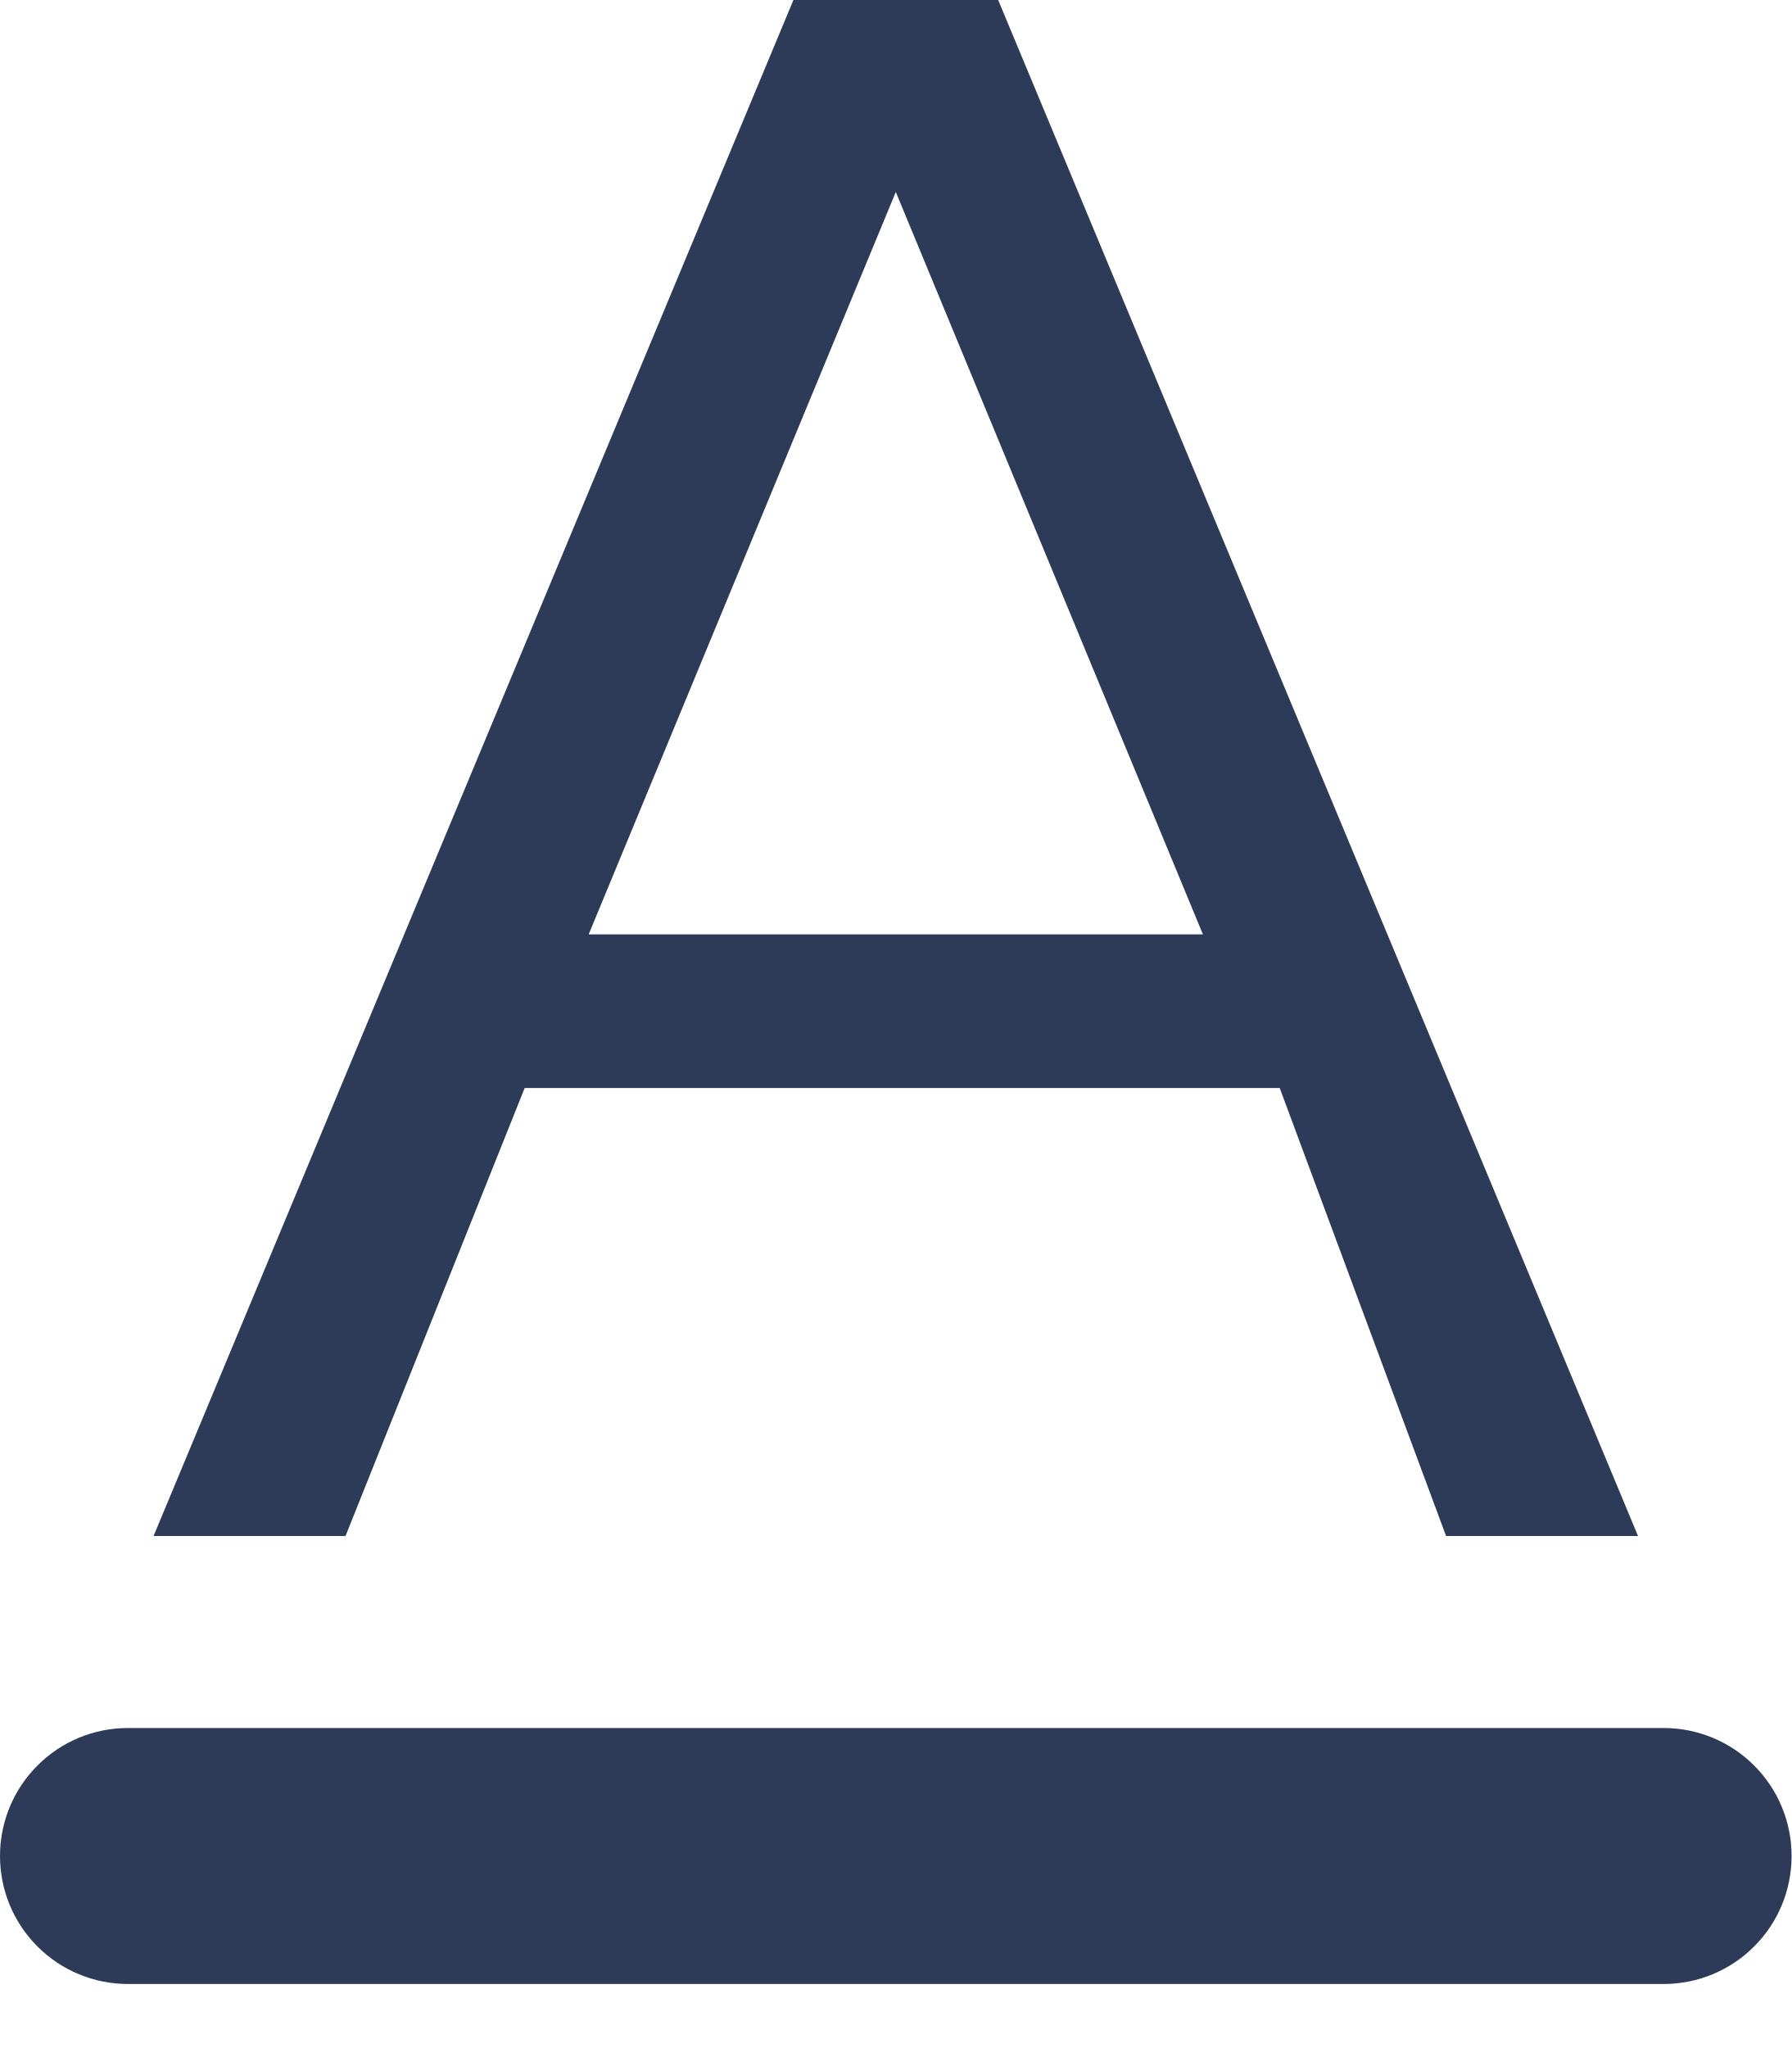
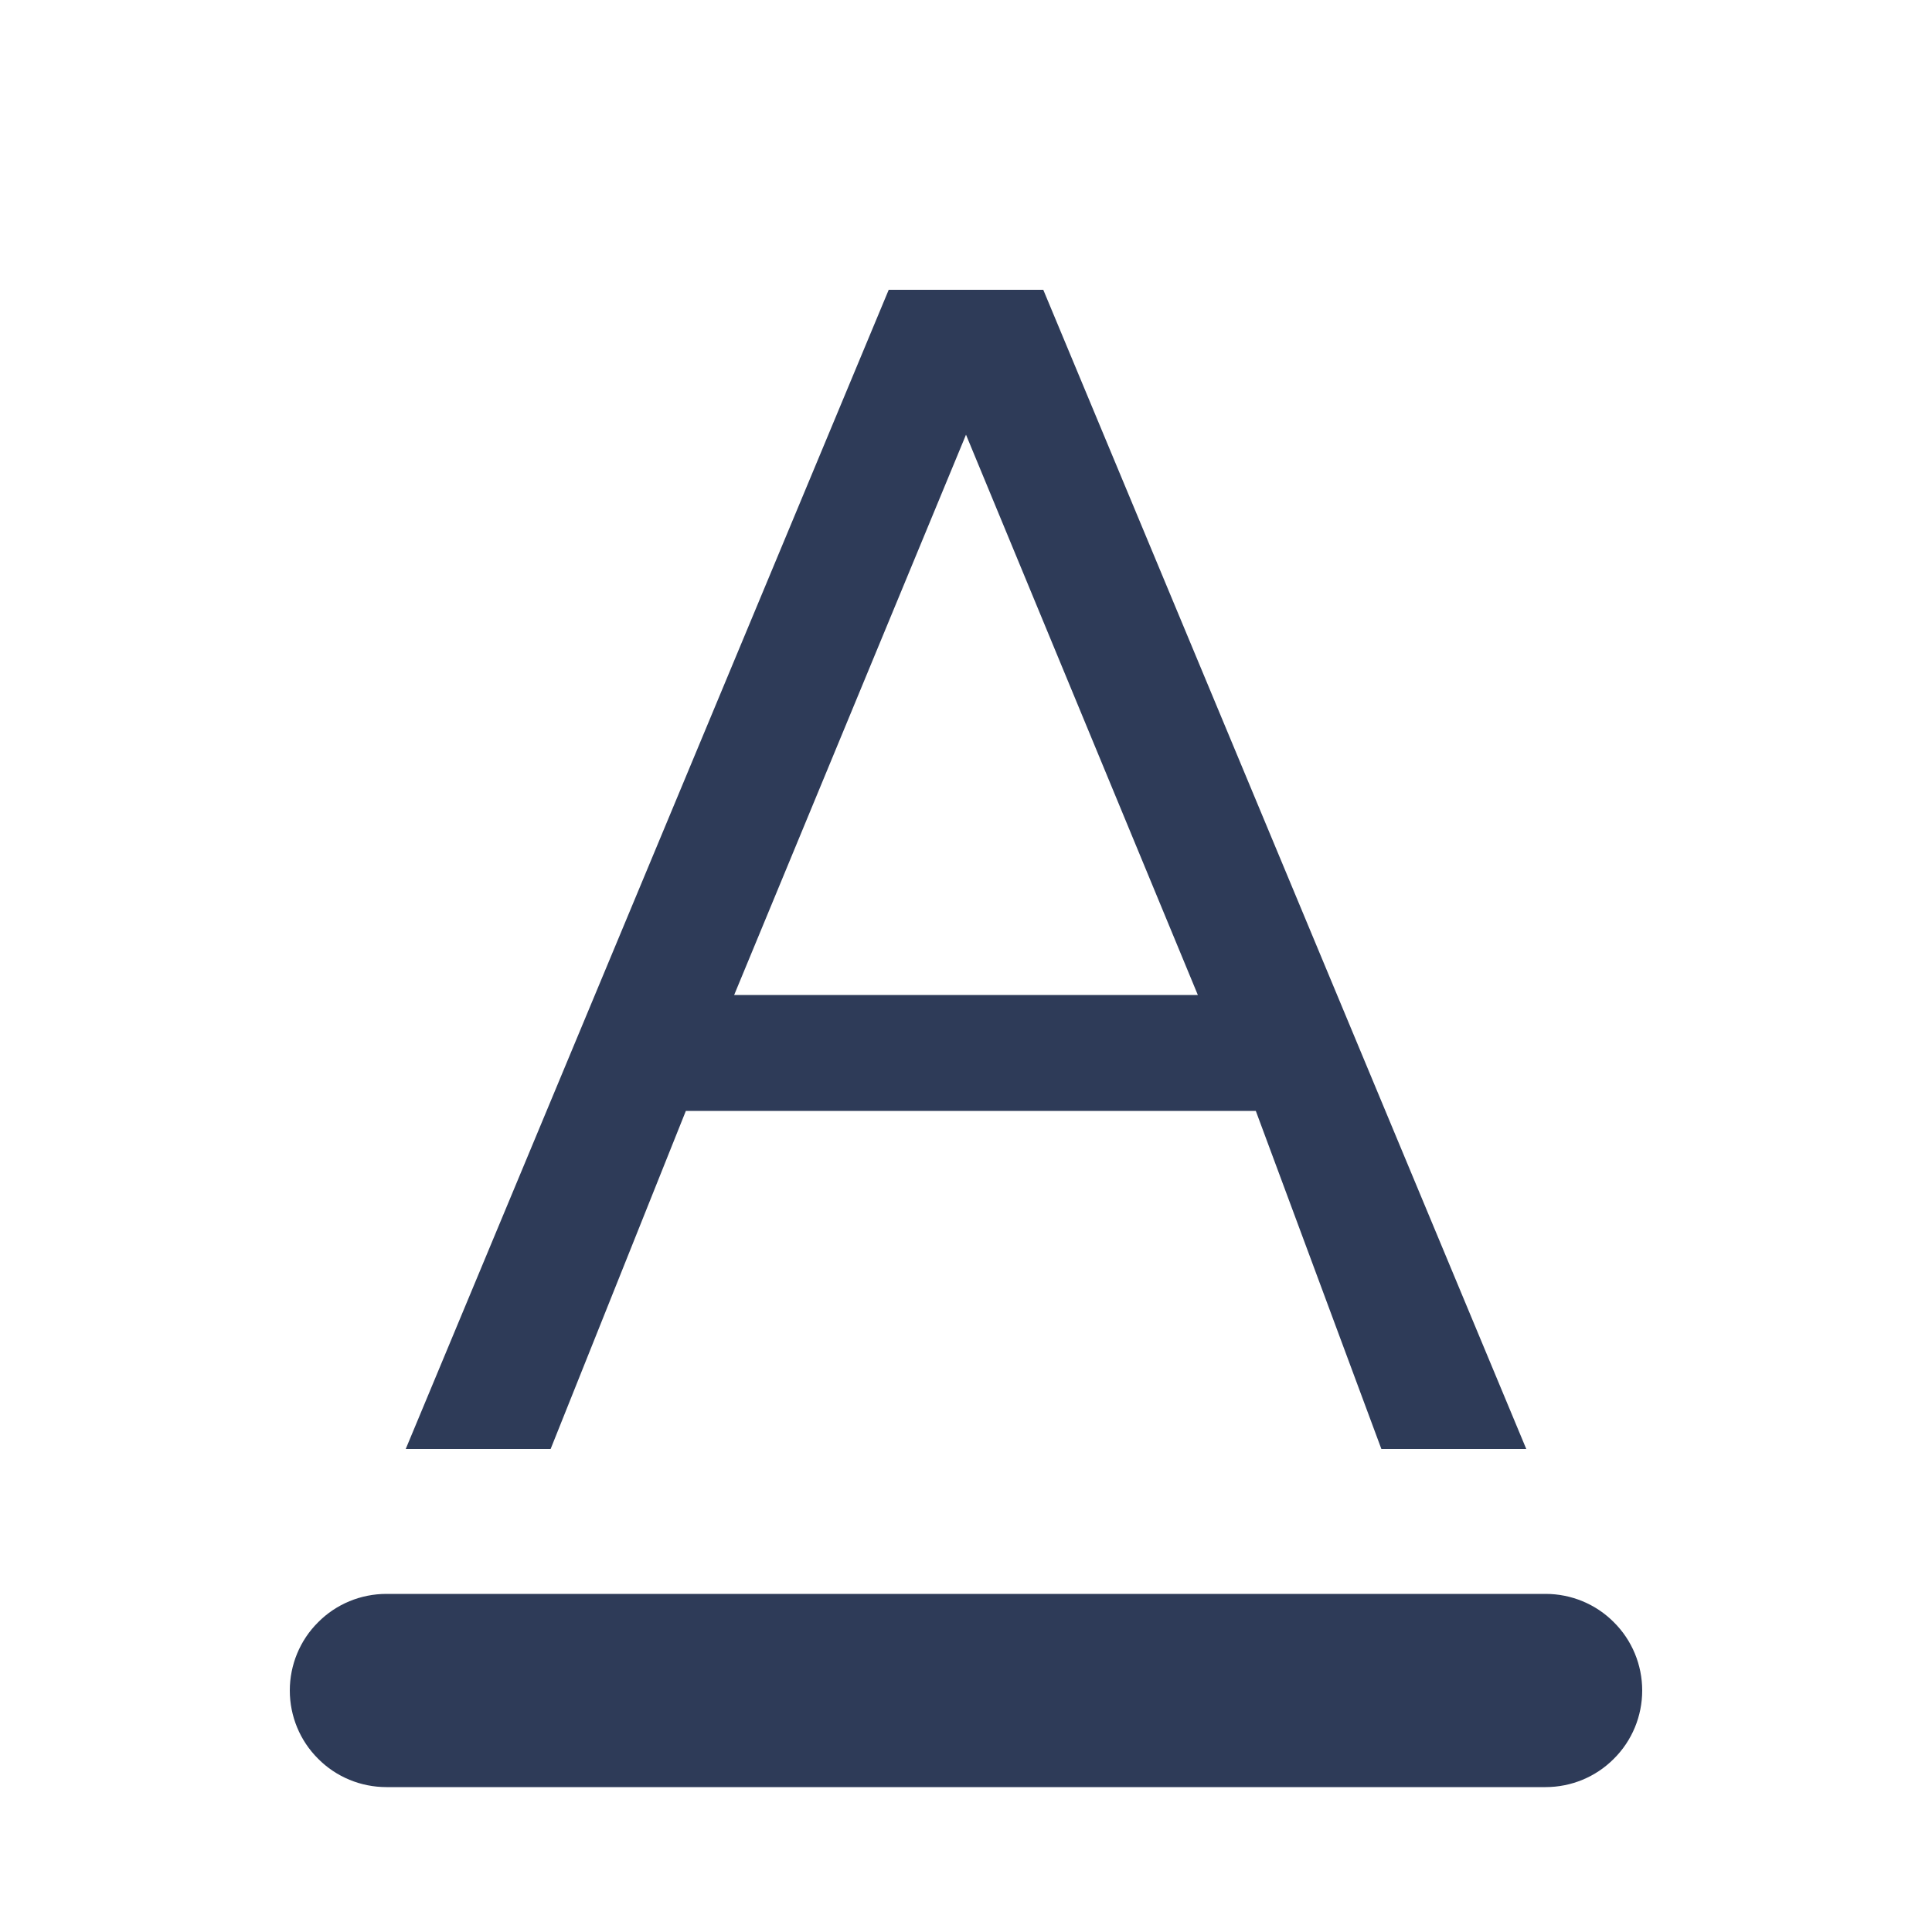
- <svg xmlns="http://www.w3.org/2000/svg" width="14" height="16" viewBox="0 0 14 16" fill="none">
-   <path d="M9.4 7.3L7 1.5L4.6 7.3H9.4ZM9.9 8.5H4.1L2.7 12H1.2L6.2 0H7.8L12.8 12H11.3L10 8.5H9.9ZM13 15.5H1C0.735 15.5 0.48 15.395 0.293 15.207C0.105 15.02 0 14.765 0 14.5C0 14.235 0.105 13.98 0.293 13.793C0.48 13.605 0.735 13.5 1 13.5H13C13.265 13.5 13.52 13.605 13.707 13.793C13.895 13.98 14 14.235 14 14.5C14 14.765 13.895 15.02 13.707 15.207C13.52 15.395 13.265 15.5 13 15.5Z" fill="#2E3B58" />
+ <svg xmlns="http://www.w3.org/2000/svg" width="12" height="12" viewBox="0 0 12 12" fill="none">
+   <path d="M7.44 6.18L6 2.7L4.56 6.18H7.44ZM7.74 6.9H4.26L3.42 9H2.52L5.52 1.8H6.48L9.48 9H8.58L7.8 6.9H7.74ZM9.6 11.1H2.4C2.241 11.1 2.088 11.037 1.976 10.924C1.863 10.812 1.8 10.659 1.8 10.5C1.8 10.341 1.863 10.188 1.976 10.076C2.088 9.963 2.241 9.9 2.4 9.9H9.6C9.759 9.9 9.912 9.963 10.024 10.076C10.137 10.188 10.2 10.341 10.2 10.5C10.2 10.659 10.137 10.812 10.024 10.924C9.912 11.037 9.759 11.1 9.6 11.1Z" fill="#2E3B58" />
</svg>
